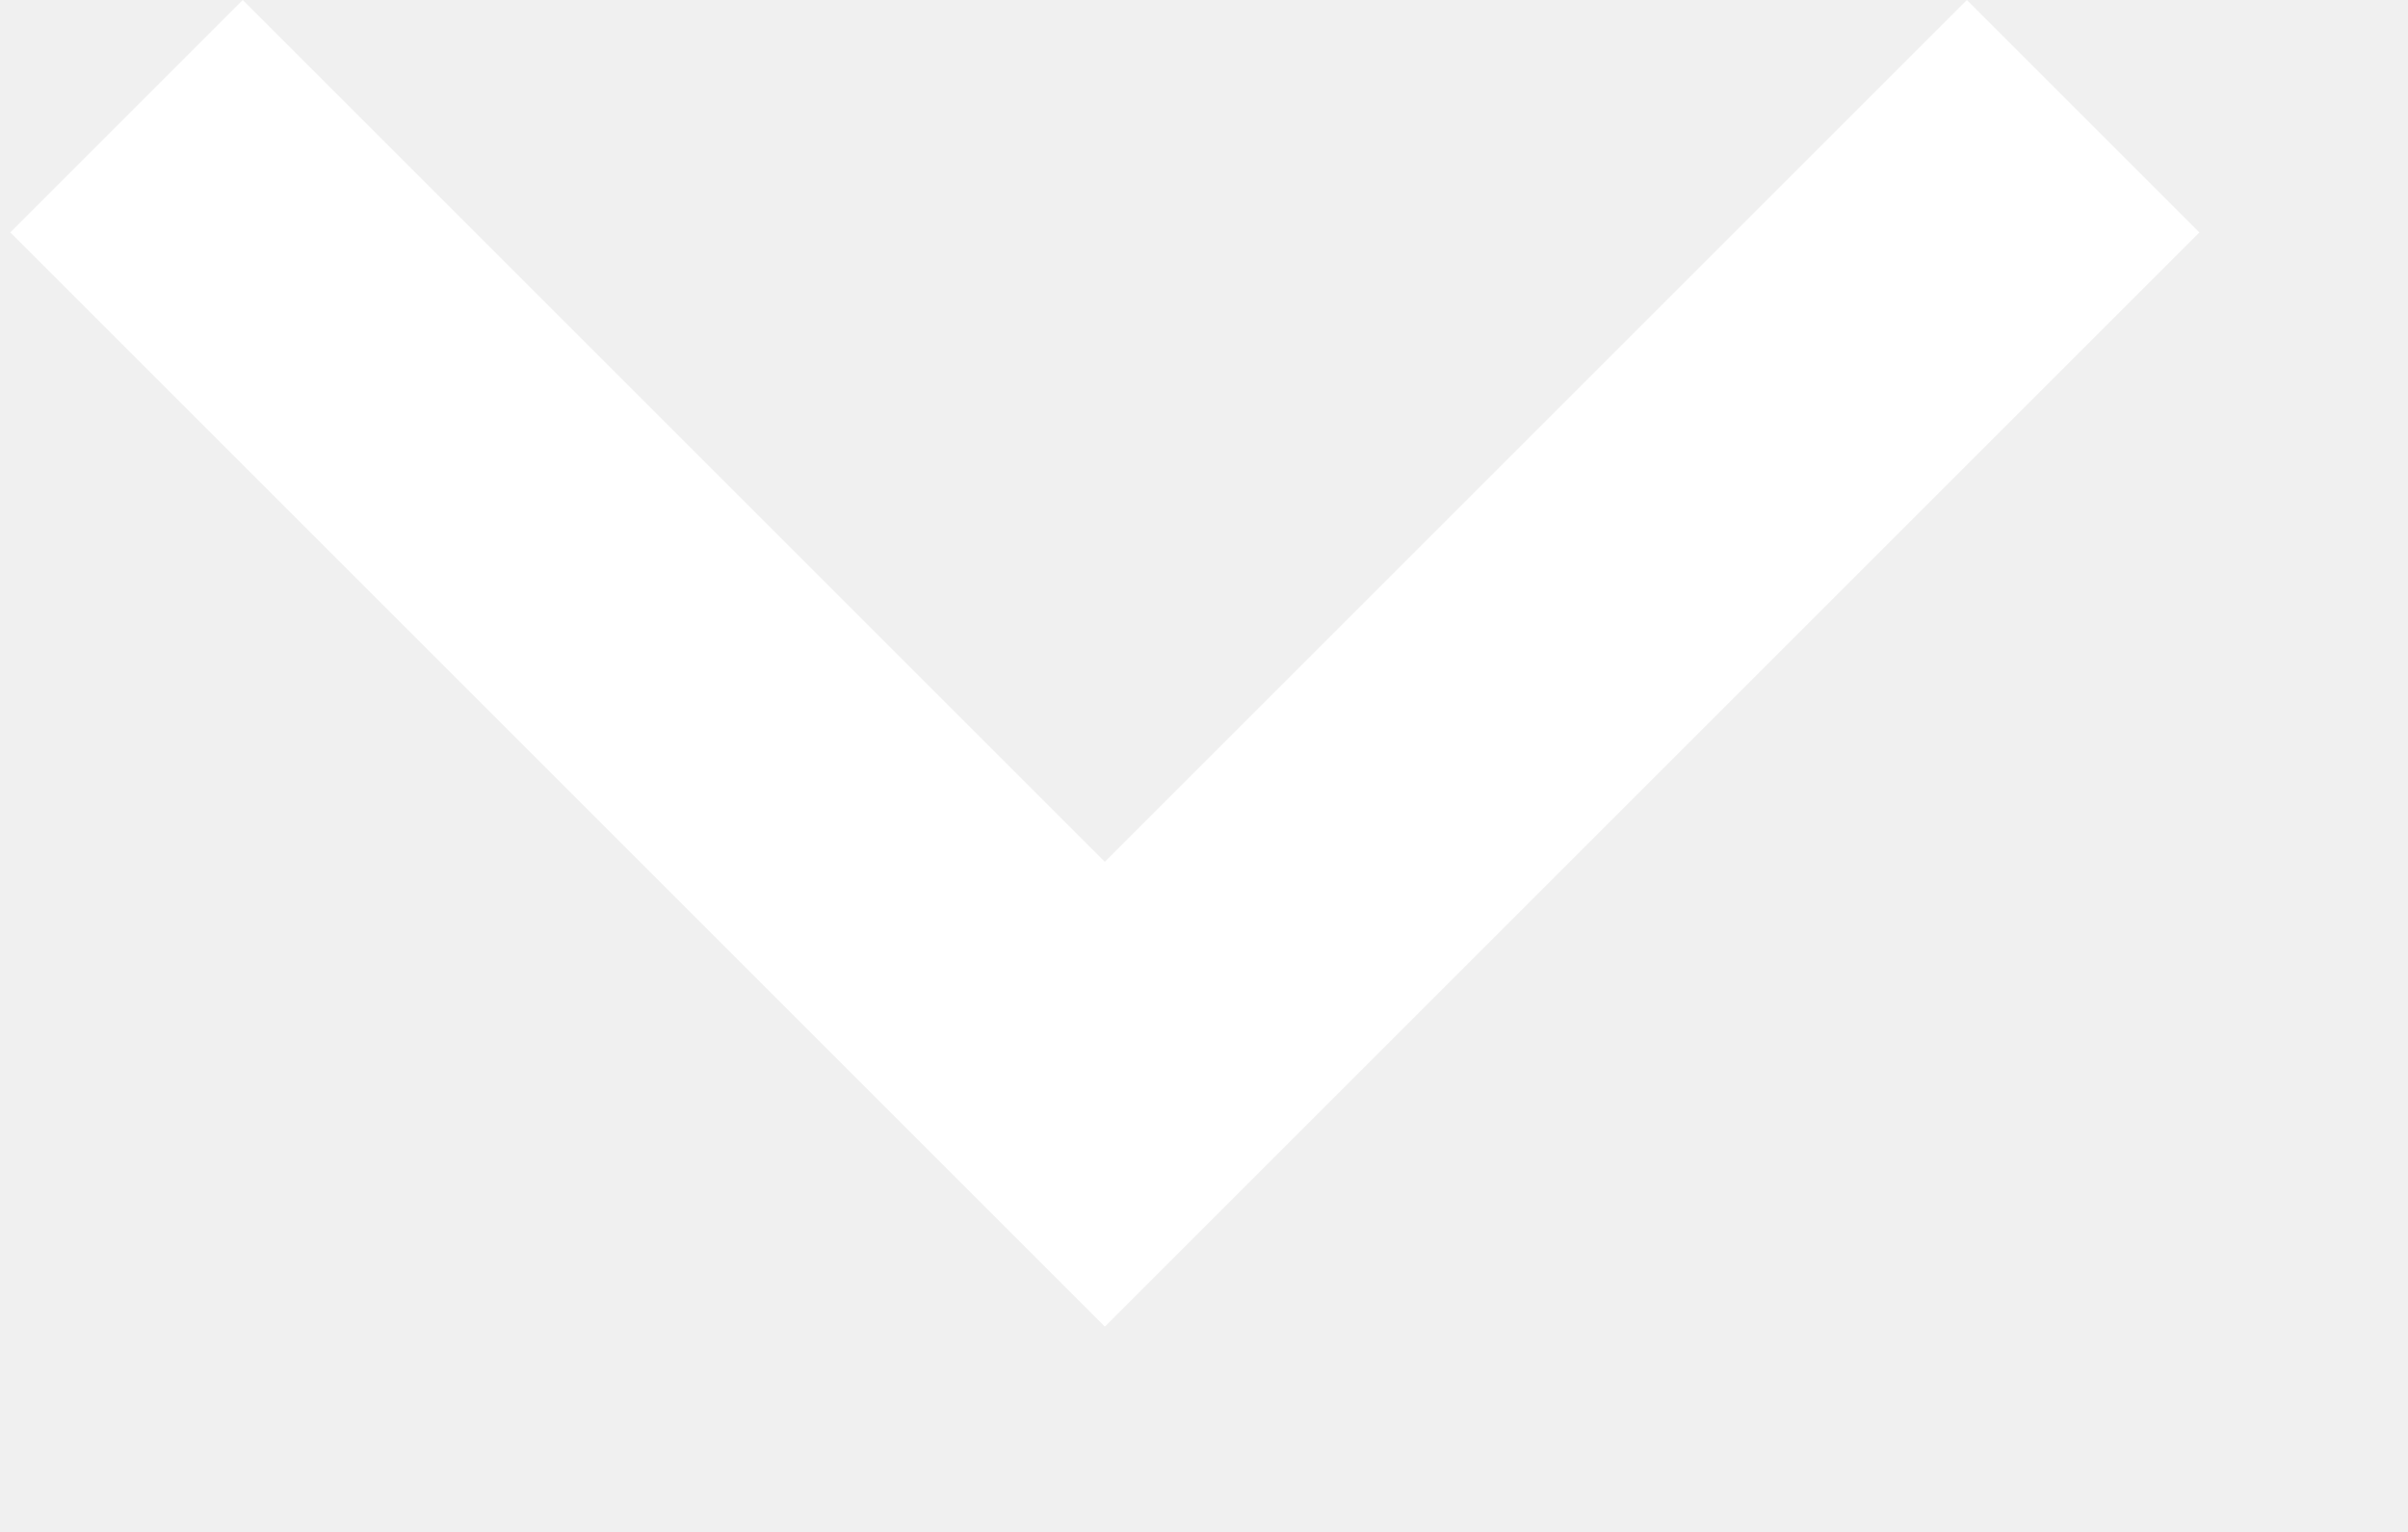
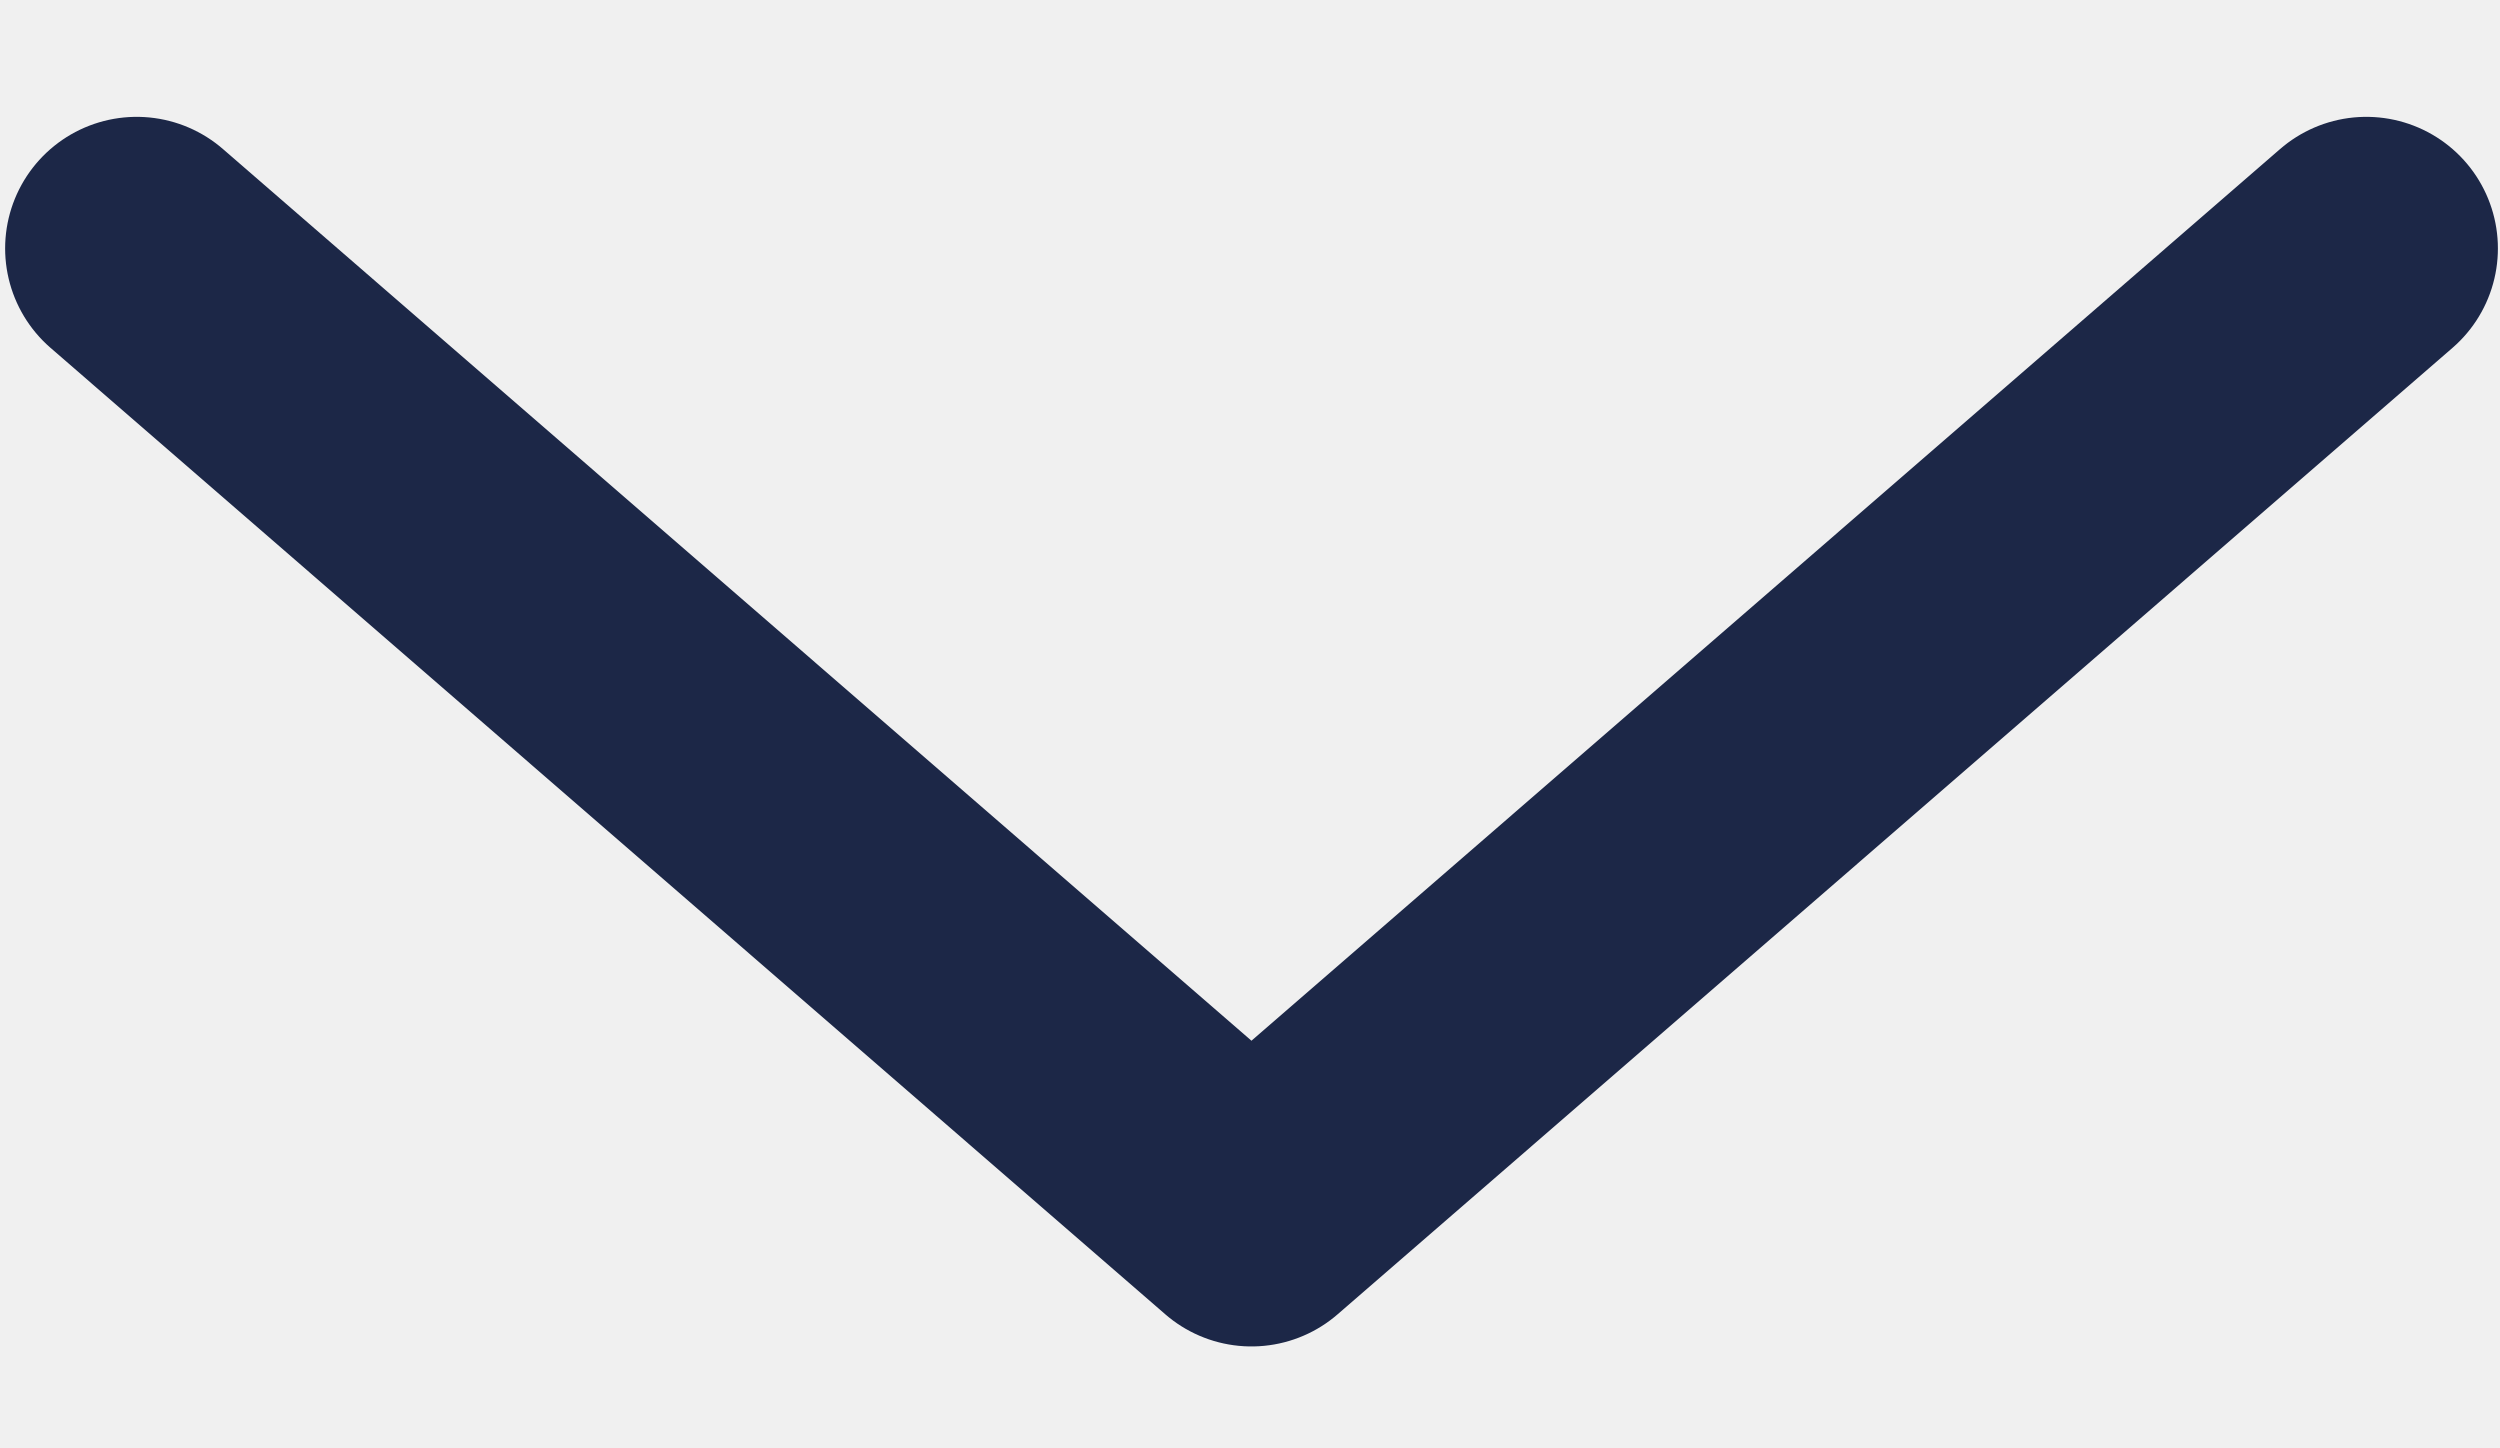
- <svg xmlns="http://www.w3.org/2000/svg" width="11" height="7" viewBox="0 0 11 7" fill="none">
-   <path d="M5.047 6.062L0.047 1.062L1.109 0L5.047 3.938L8.985 0L10.047 1.062L5.047 6.062Z" fill="white" />
+ <svg xmlns="http://www.w3.org/2000/svg" width="19" height="11" viewBox="0 0 19 11" fill="none">
+   <path d="M1.039 1.888L9.511 9.233L17.984 1.888" stroke="#1C2747" stroke-width="2" stroke-linecap="round" stroke-linejoin="round" />
</svg>
